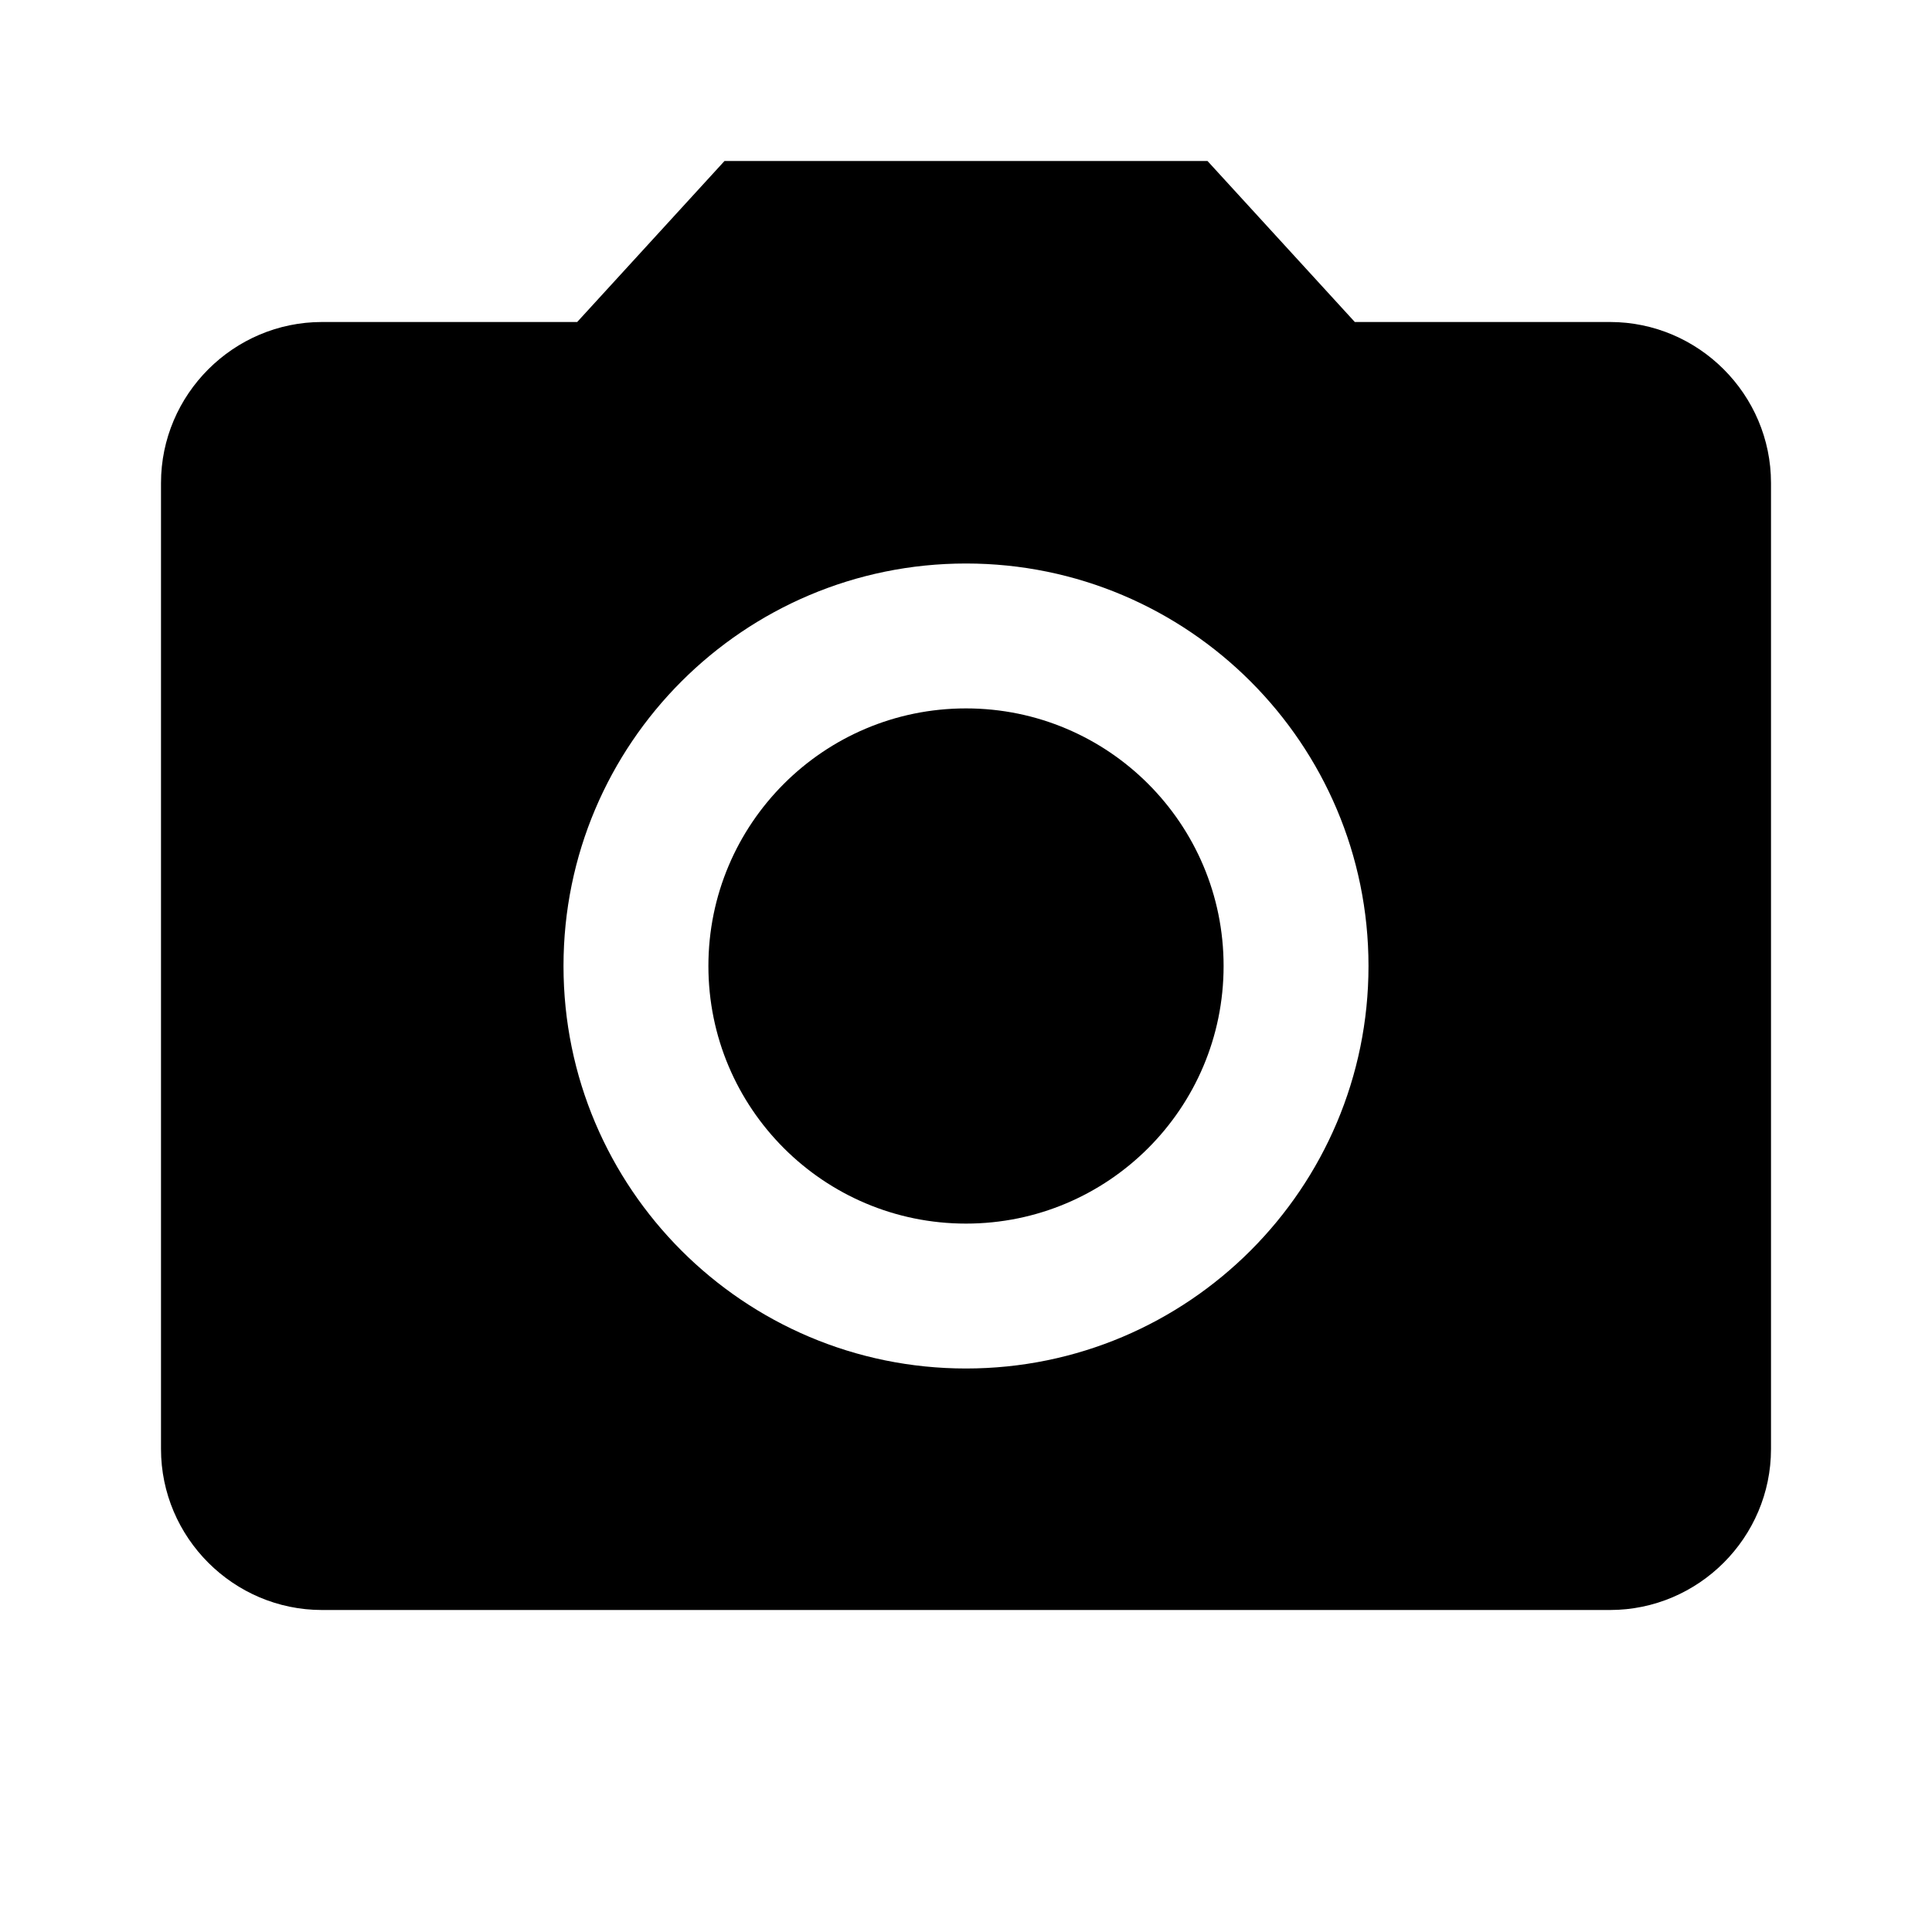
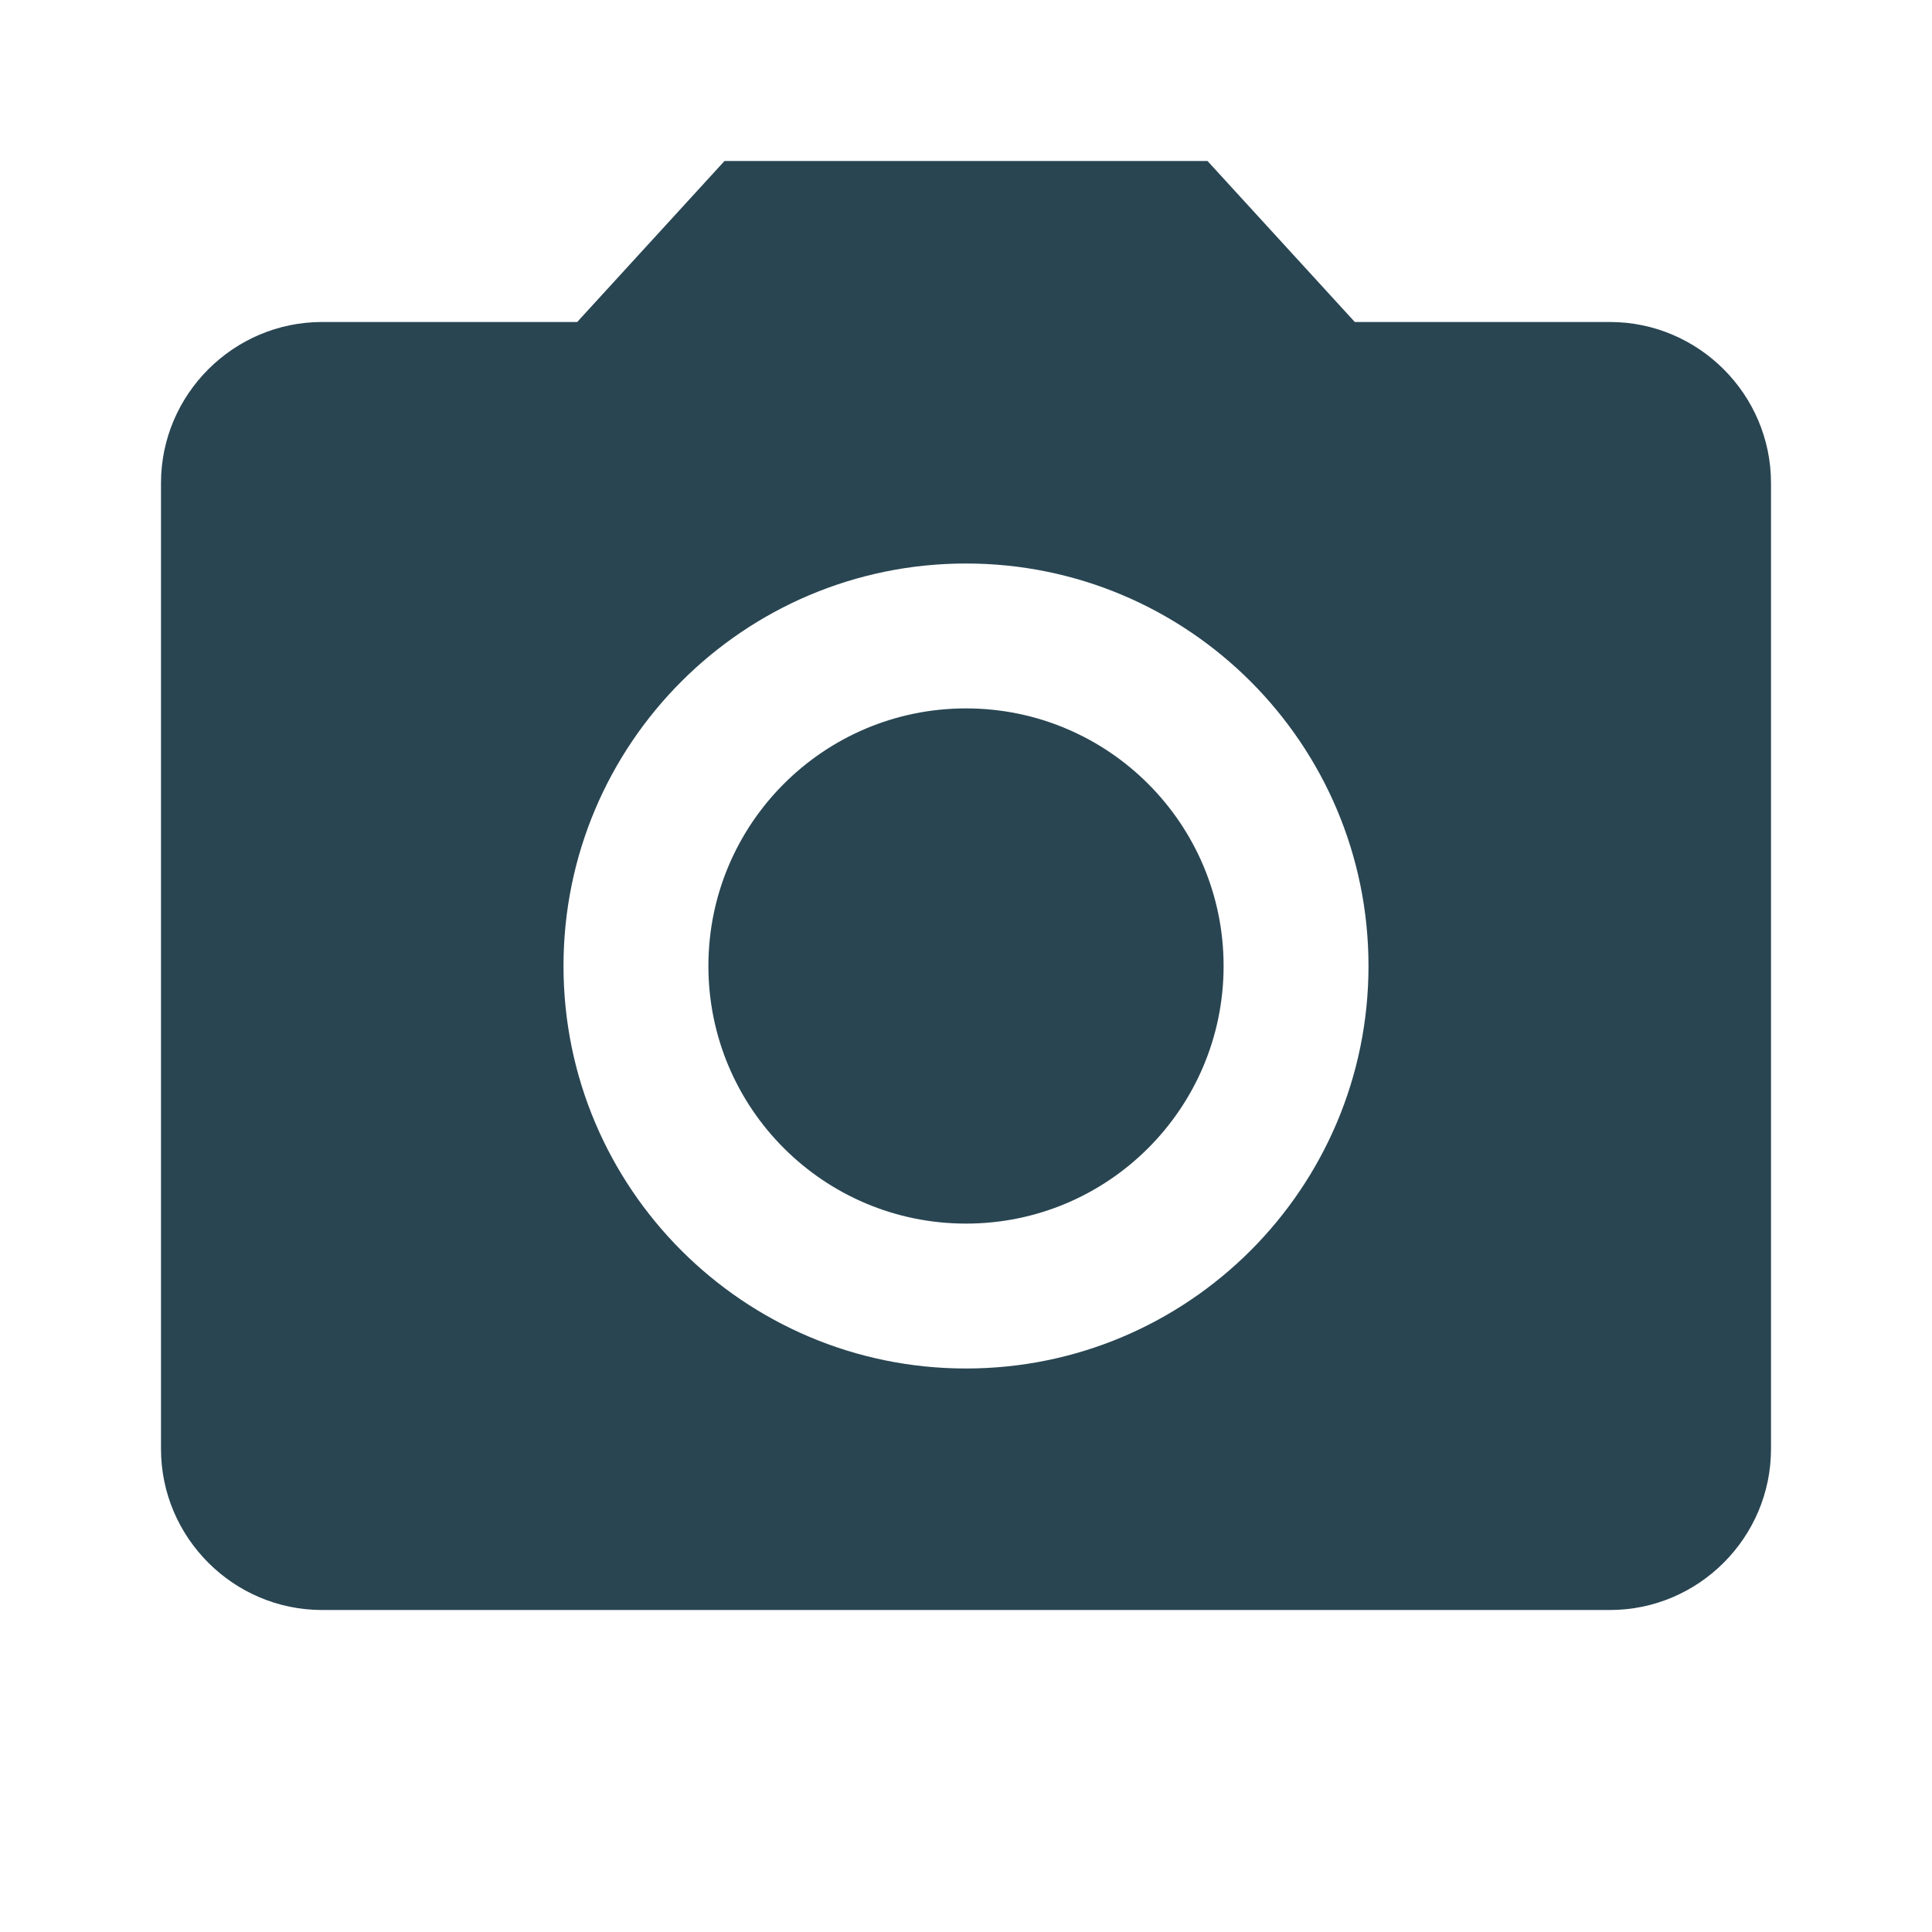
- <svg xmlns="http://www.w3.org/2000/svg" width="24" height="24" viewBox="0 0 24 24">
-   <circle cx="12" cy="12" r="3.2" />
-   <path d="M9 2L7.17 4H4c-1.1 0-2 .9-2 2v12c0 1.1.9 2 2 2h16c1.1 0 2-.9 2-2V6c0-1.1-.9-2-2-2h-3.17L15 2H9zm3 15c-2.76 0-5-2.24-5-5s2.24-5 5-5 5 2.24 5 5-2.24 5-5 5z" />
-   <path d="M0 0h24v24H0z" fill="none" />
+ <svg xmlns="http://www.w3.org/2000/svg" width="24" height="24" viewBox="0 0 24 24" version="1.1" id="svg8">
+   <defs id="defs12" />
+   <g id="g817">
+     <circle style="fill:#294552;fill-opacity:1" id="circle2" r="3.2" cy="12" cx="12" />
+     <path style="fill:#294552;fill-opacity:1" id="path4" d="M9 2L7.17 4H4c-1.1 0-2 .9-2 2v12c0 1.1.9 2 2 2h16c1.1 0 2-.9 2-2V6c0-1.1-.9-2-2-2h-3.17L15 2H9zm3 15c-2.76 0-5-2.24-5-5s2.24-5 5-5 5 2.24 5 5-2.24 5-5 5z" />
+     <path id="path6" fill="none" d="M0 0h24v24H0z" />
+   </g>
</svg>
